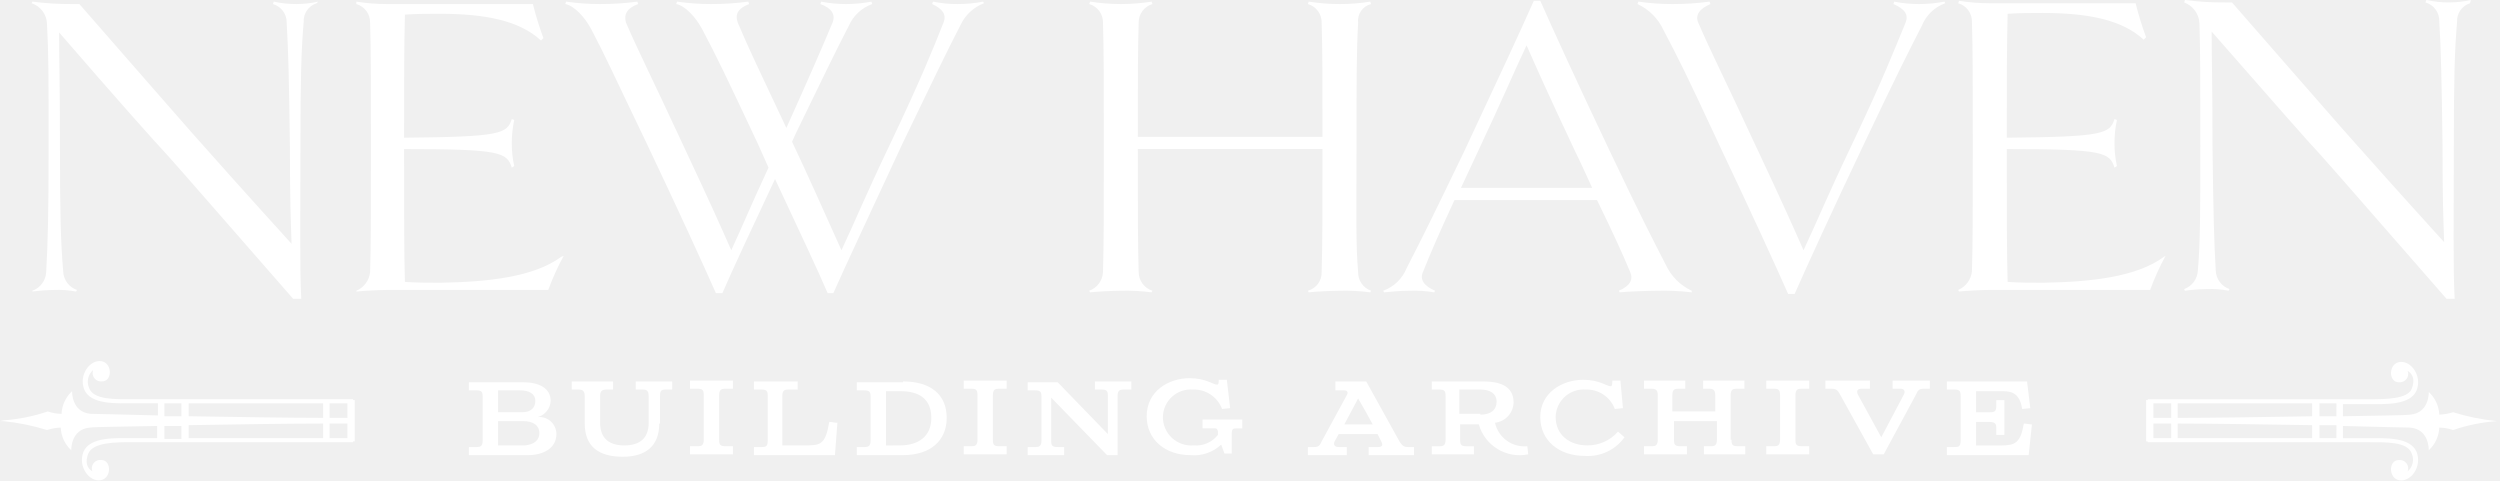
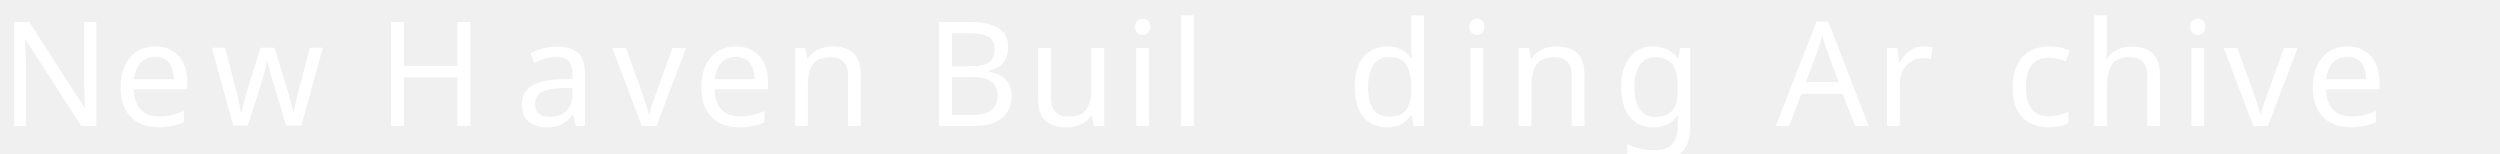
- <svg xmlns="http://www.w3.org/2000/svg" viewBox="2756 -370 300 57.643">
+ <svg xmlns="http://www.w3.org/2000/svg" viewBox="0 0 412.653 25.332">
  <defs>
-     <style>
-       .cls-1 {
-         fill: #fff;
-       }
-     </style>
+     <style>.cls-1{font-size:24px;fill:#fff;font-family:SonderSans-BlackRough, Sonder Sans;letter-spacing:0.05em;}.cls-2{letter-spacing:0.04em;}.cls-3{letter-spacing:0.05em;}.cls-4{letter-spacing:-0.15em;}.cls-5{letter-spacing:0.01em;}.cls-6{letter-spacing:0.04em;}</style>
  </defs>
-   <g id="Group_219" data-name="Group 219" transform="translate(2756 -370)">
-     <g id="Group_217" data-name="Group 217" transform="translate(3.79)">
-       <path id="Path_271" data-name="Path 271" class="cls-1" d="M38.108.394A2.222,2.222,0,0,0,36.553,2.63c-.292,3.4-.389,6.8-.389,14.966s-.1,14.869.1,18.27H35.29c-8.163-9.329-13.314-15.258-14.966-17.1-1.555-1.652-6.317-7-13.12-14.869,0,3.5.1,5.831.1,13.7,0,8.26.1,11.565.389,14.966A2.45,2.45,0,0,0,9.342,34.8l-.1.194A11.511,11.511,0,0,0,6.621,34.8,22.172,22.172,0,0,0,4,34.991v-.1a2.493,2.493,0,0,0,1.652-2.235c.194-3.5.292-6.8.292-15.063,0-8.163,0-11.273-.194-14.674A2.681,2.681,0,0,0,3.9.394L4,.2A34.761,34.761,0,0,0,8.759.492h.875c6.122,7,11.273,12.925,13.508,15.452s7,7.872,11.953,13.314C35,26.245,34.9,24.2,34.9,17.693c-.1-8.163-.194-11.565-.389-14.966A2.273,2.273,0,0,0,32.86.492l.1-.292a12.294,12.294,0,0,0,2.721.292A12.063,12.063,0,0,0,38.3.2Z" transform="translate(-3.9 -0.006)" />
-       <path id="Path_272" data-name="Path 272" class="cls-1" d="M68.879,30.715A29.663,29.663,0,0,0,67.032,34.8H47.693c-.875,0-2.915.1-3.693.194v-.1a2.722,2.722,0,0,0,1.652-2.235c.1-3.4.1-6.8.1-14.966s0-11.565-.1-14.966A2.273,2.273,0,0,0,44,.492V.2a22.743,22.743,0,0,0,3.693.292H65.186a38.775,38.775,0,0,0,1.263,4.082l-.292.292c-2.624-2.43-6.8-3.207-12.148-3.207-1.361,0-2.721,0-4.179.1-.1,4.082-.1,7.483-.1,14.772,11.662-.1,12.342-.486,12.925-2.235l.292.1a13.193,13.193,0,0,0-.292,2.818,12.294,12.294,0,0,0,.292,2.721l-.292.194c-.583-1.846-1.361-2.235-12.925-2.235v.1c0,8.066,0,12.439.1,15.841,1.458.1,2.818.1,4.276.1,5.734-.1,11.176-.68,14.48-3.11Z" transform="translate(-5.03 -0.006)" />
-       <path id="Path_273" data-name="Path 273" class="cls-1" d="M120.043.394a5.123,5.123,0,0,0-2.818,2.624c-1.749,3.4-3.11,6.22-6.9,14.091-3.693,7.969-6.9,14.772-8.358,18.076h-.68c-1.166-2.721-3.5-7.677-6.317-13.7-2.818,6.025-5.151,10.982-6.317,13.7h-.777c-1.458-3.3-4.568-10.107-8.358-18.076C75.728,9.238,74.659,6.808,72.91,3.5,72.132,2.046,70.869.686,69.8.492L69.9.2a27.829,27.829,0,0,0,4.082.292A32.389,32.389,0,0,0,78.449.2l.1.292C77.186.977,76.8,1.755,77.089,2.727c1.458,3.4,3.11,6.608,6.8,14.577,3.693,7.872,4.276,9.232,5.831,12.731,1.361-2.915,2.332-5.345,4.47-9.913L92.929,17.3c-3.79-8.066-4.956-10.5-6.706-13.8C85.446,2.046,84.183.686,83.114.492l.1-.292a27.829,27.829,0,0,0,4.082.292A32.389,32.389,0,0,0,91.763.2l.1.292C90.6.977,90.111,1.658,90.5,2.727c1.263,3.013,2.721,6.025,5.831,12.634,3.013-6.706,4.276-9.621,5.539-12.634.389-.972-.1-1.749-1.458-2.235l.1-.292a14.4,14.4,0,0,0,3.013.292A15.82,15.82,0,0,0,106.535.2l.1.292a4.839,4.839,0,0,0-2.818,2.624C102.161,6.322,100.9,8.946,97.5,15.943l-.486,1.069c1.846,3.887,3.693,8.066,5.928,13.022,1.652-3.5,2.721-6.22,5.831-12.731,3.79-7.969,5.053-11.176,6.414-14.577.389-.972-.1-1.652-1.361-2.235l.1-.292a13.763,13.763,0,0,0,3.013.292A15.82,15.82,0,0,0,119.946.2Z" transform="translate(-5.757 -0.006)" />
-       <path id="Path_274" data-name="Path 274" class="cls-1" d="M168.222,35.088a22.914,22.914,0,0,0-3.693-.194c-.875,0-2.915.1-3.693.194l-.1-.194a2.24,2.24,0,0,0,1.652-2.235c.1-3.4.1-6.706.1-14.772H140.331c0,8.066,0,11.37.1,14.772a2.358,2.358,0,0,0,1.652,2.235l-.1.194a23.522,23.522,0,0,0-3.693-.194c-.875,0-2.915.1-3.693.194l-.1-.194a2.493,2.493,0,0,0,1.652-2.235c.1-3.4.1-6.8.1-14.966s0-11.565-.1-14.966A2.273,2.273,0,0,0,134.5.492L134.6.2a23.643,23.643,0,0,0,3.693.292A23.644,23.644,0,0,0,141.983.2l.1.292a2.3,2.3,0,0,0-1.652,2.235c-.1,3.207-.1,6.414-.1,13.7h22.157c0-7.289,0-10.4-.1-13.7A2.273,2.273,0,0,0,160.739.492l.1-.292a22.743,22.743,0,0,0,3.693.292A21.891,21.891,0,0,0,168.222.2l.1.292a2.052,2.052,0,0,0-1.555,2.235c-.194,3.4-.194,6.8-.194,14.966s-.1,11.565.194,14.966a2.306,2.306,0,0,0,1.555,2.235Z" transform="translate(-7.581 -0.006)" />
-       <path id="Path_275" data-name="Path 275" class="cls-1" d="M207.826,35.085a28.717,28.717,0,0,0-4.179-.194c-.972,0-3.693.1-4.47.194l-.1-.194c1.361-.583,1.749-1.361,1.361-2.235-.972-2.332-2.041-4.665-3.984-8.649h-17.1c-1.846,3.984-2.818,6.22-3.79,8.649-.389.875.1,1.652,1.458,2.235l-.1.194a14.722,14.722,0,0,0-3.013-.194c-.972,0-2.041.1-3.013.194l-.1-.194a4.778,4.778,0,0,0,2.818-2.721c1.749-3.4,3.11-6.122,6.9-13.994,3.79-8.066,6.9-14.772,8.358-18.076h.777c1.458,3.3,4.568,10.107,8.358,18.076s4.956,10.2,6.706,13.605a6.383,6.383,0,0,0,3.11,3.11ZM195.873,22.549c-.583-1.263-1.263-2.818-2.041-4.373C190.139,10.3,189.556,8.944,188,5.445c-1.652,3.5-2.721,6.122-5.831,12.731q-1.166,2.478-2.041,4.373Z" transform="translate(-8.604 -0.003)" />
-       <path id="Path_276" data-name="Path 276" class="cls-1" d="M239.129.394a4.743,4.743,0,0,0-2.818,2.721c-1.749,3.4-3.11,6.122-6.9,14.091s-6.9,14.772-8.358,18.076h-.777c-1.458-3.3-4.568-10.107-8.358-18.076-3.693-7.969-4.859-10.3-6.608-13.605A6.351,6.351,0,0,0,202.2.492L202.3.2a27.829,27.829,0,0,0,4.082.292A32.389,32.389,0,0,0,210.849.2l.1.292c-1.361.583-1.846,1.361-1.458,2.235,1.458,3.4,3.11,6.608,6.8,14.577,3.693,7.872,4.276,9.232,5.831,12.731,1.652-3.5,2.721-6.22,5.831-12.731,3.79-7.969,4.956-11.079,6.414-14.577.389-.972-.1-1.652-1.458-2.235l.1-.292a14.4,14.4,0,0,0,3.013.292A15.821,15.821,0,0,0,239.032.2Z" transform="translate(-9.489 -0.006)" />
-       <path id="Path_277" data-name="Path 277" class="cls-1" d="M266.679,30.712a29.664,29.664,0,0,0-1.846,4.082H245.59c-.875,0-2.915.1-3.693.194l-.1-.194a2.722,2.722,0,0,0,1.652-2.235c.1-3.4.1-6.8.1-14.966s0-11.565-.1-14.966A2.273,2.273,0,0,0,241.8.392L241.9.1a22.743,22.743,0,0,0,3.693.292h17.493a38.776,38.776,0,0,0,1.263,4.082l-.292.292c-2.624-2.43-6.8-3.207-12.148-3.207-1.361,0-2.721,0-4.179.1-.1,4.179-.1,7.58-.1,14.869,11.662-.1,12.342-.486,12.925-2.235l.292.1a13.193,13.193,0,0,0-.292,2.818,12.3,12.3,0,0,0,.292,2.721l-.292.194c-.583-1.846-1.361-2.235-12.925-2.235v.1c0,8.066,0,12.439.1,15.841,1.458.1,2.818.1,4.276.1,5.734-.1,11.176-.68,14.48-3.11Z" transform="translate(-10.605 -0.003)" />
-       <path id="Path_278" data-name="Path 278" class="cls-1" d="M304.005.389a2.222,2.222,0,0,0-1.555,2.235c-.292,3.4-.389,6.8-.389,14.966s-.1,14.869.1,18.27h-.972c-8.163-9.329-13.314-15.258-14.966-17.1C284.569,17.007,279.9,11.662,273,3.79c0,3.5.1,5.831.1,13.7.1,8.163.194,11.565.389,14.966a2.45,2.45,0,0,0,1.652,2.235l-.1.194a11.511,11.511,0,0,0-2.624-.194,22.174,22.174,0,0,0-2.624.194l-.1-.194a2.493,2.493,0,0,0,1.652-2.235c.292-3.4.292-6.8.292-14.966s0-11.273-.1-14.674A2.818,2.818,0,0,0,269.7.292L269.8,0a34.761,34.761,0,0,0,4.762.292h.875c6.122,7,11.273,12.925,13.508,15.452s7,7.872,11.953,13.314c-.1-3.013-.194-5.053-.194-11.565-.1-8.163-.194-11.565-.389-14.966A2.273,2.273,0,0,0,298.66.292l.1-.292a12.293,12.293,0,0,0,2.721.292A12.063,12.063,0,0,0,304.1,0Z" transform="translate(-11.391)" />
+   <g id="Layer_2" data-name="Layer 2">
+     <g id="Layer_1-2" data-name="Layer 1">
+       <text class="cls-1" transform="translate(-0.00009 20.77204)">N<tspan class="cls-2" x="18.6" y="0">e</tspan>
+         <tspan class="cls-3" x="34.704" y="0">w H</tspan>
+         <tspan class="cls-4" x="85.032" y="0">a</tspan>
+         <tspan class="cls-3" x="101.063" y="0">ven Buil</tspan>
+         <tspan class="cls-2" x="222.311" y="0">d</tspan>
+         <tspan class="cls-3" x="240.67" y="0">i</tspan>
+         <tspan class="cls-5" x="248.639" y="0">n</tspan>
+         <tspan class="cls-3" x="266.278" y="0">g </tspan>
+         <tspan class="cls-6" x="293.134" y="0">Ar</tspan>
+         <tspan class="cls-3" x="330.91" y="0">chive</tspan>
+       </text>
    </g>
-     <g id="Group_218" data-name="Group 218" transform="translate(56.268 45.384)">
-       <path id="Path_279" data-name="Path 279" class="cls-1" d="M68.4,53.42c0,1.749-1.652,2.527-3.4,2.527H57.9v-.972h.972c.389,0,.68-.1.68-.777V48.949c0-.583-.1-.777-.777-.777H57.9V47.2h6.511c1.846,0,3.3.68,3.3,2.235a2.109,2.109,0,0,1-1.555,1.944A2.046,2.046,0,0,1,68.4,53.42Zm-7-2.624h2.915c1.069,0,1.555-.583,1.555-1.361,0-.875-.777-1.263-1.846-1.263H61.4V50.8Zm0,3.984h3.207c1.166-.1,1.749-.68,1.749-1.458,0-.972-.777-1.458-1.944-1.458H61.4V54.78Z" transform="translate(-57.9 -46.714)" />
-       <path id="Path_280" data-name="Path 280" class="cls-1" d="M81.1,52.153c0,2.721-1.652,3.984-4.373,3.984-2.818,0-4.568-1.166-4.568-3.984V48.946c0-.68-.194-.875-.777-.875H70.6V47.1h4.956v.972h-.777c-.68,0-.777.292-.777.875v3.11c0,1.944,1.166,2.721,2.915,2.721s2.915-.777,2.915-2.721v-3.11c0-.583-.1-.875-.68-.875h-.875V47.1h4.373v.972h-.777c-.68,0-.68.292-.68.875v3.207Z" transform="translate(-58.258 -46.711)" />
-       <path id="Path_281" data-name="Path 281" class="cls-1" d="M88.7,54.094c0,.583.1.777.777.777h.875v.972H85.2v-.972h.972c.389,0,.68-.1.68-.777V48.749c0-.68-.194-.777-.777-.777H85.2V47h5.151v.972h-.972c-.389,0-.68.1-.68.777Z" transform="translate(-58.669 -46.708)" />
-       <path id="Path_282" data-name="Path 282" class="cls-1" d="M102.818,55.944H93.1v-.972h.875c.486,0,.777,0,.777-.777V48.849c0-.583-.1-.777-.777-.777H93.1V47.1h5.248v.972H97.182c-.389,0-.68.1-.68.777v5.928h2.527c2.041,0,2.624,0,3.11-2.818.292,0,.68.1.972.1C103.013,53.32,102.915,54.583,102.818,55.944Z" transform="translate(-58.892 -46.711)" />
-       <path id="Path_283" data-name="Path 283" class="cls-1" d="M111.339,47.1c3.3,0,5.248,1.555,5.248,4.373,0,2.721-1.944,4.47-5.248,4.47H105.8v-.972h.972c.389,0,.68-.1.68-.777V48.946c0-.583-.1-.777-.777-.777H105.8V47.2h5.539Zm-.389,7.677c2.235,0,3.79-1.069,3.79-3.3,0-2.43-1.652-3.207-3.693-3.207H109.3v6.511Z" transform="translate(-59.25 -46.711)" />
-       <path id="Path_284" data-name="Path 284" class="cls-1" d="M122.5,54.094c0,.583.1.777.777.777h.875v.972H119v-.972h.972c.389,0,.68-.1.68-.777V48.749c0-.68-.194-.777-.777-.777H119V47h5.151v.972h-.972c-.389,0-.68.1-.68.777v5.345Z" transform="translate(-59.622 -46.708)" />
-       <path id="Path_285" data-name="Path 285" class="cls-1" d="M136.521,48.849c0-.583-.1-.777-.777-.777h-.777V47.1h4.373v.972h-.972c-.389,0-.68.1-.68.777v7.094h-1.263l-6.706-6.9v5.151c0,.583.1.777.777.777h.777v.972H126.9v-.972h.972c.389,0,.68-.1.68-.777V48.946c0-.583-.1-.777-.777-.777H126.9V47.2h3.6l6.025,6.22Z" transform="translate(-59.845 -46.711)" />
-       <path id="Path_286" data-name="Path 286" class="cls-1" d="M151.221,46.992l.389,3.3-.972.1a3.6,3.6,0,0,0-3.5-2.332,3.352,3.352,0,0,0-3.6,3.3,3.4,3.4,0,0,0,3.693,3.4,3.3,3.3,0,0,0,2.915-1.263v-.389c0-.1-.1-.389-.292-.389h-1.555V51.656h4.762v1.069h-.68c-.389,0-.583,0-.583.68v2.332h-.875l-.389-1.069a4.735,4.735,0,0,1-3.693,1.263c-3.013,0-5.248-1.846-5.248-4.665,0-3.013,2.624-4.568,5.151-4.568,1.944,0,2.818.777,3.3.777.194,0,.194-.292.194-.583h.972Z" transform="translate(-60.259 -46.7)" />
-       <path id="Path_287" data-name="Path 287" class="cls-1" d="M165,47.1h3.5l3.984,7.191c.194.292.389.68.972.68h.777v.972h-5.442v-.972h1.166c.389,0,.583-.194.389-.583l-.486-.972h-4.665l-.486.875c-.194.389,0,.68.486.68h.972v.972H161.5v-.972h.777c.486,0,.68-.194.875-.68l3.013-5.539c.194-.292.1-.583-.292-.583H164.8V47.1Zm2.527,2.041-1.652,3.11h3.4C168.691,51.182,168.108,50.113,167.525,49.141Z" transform="translate(-60.82 -46.711)" />
-       <path id="Path_288" data-name="Path 288" class="cls-1" d="M182.922,47.1c1.944,0,3.693.486,3.693,2.527a2.517,2.517,0,0,1-2.235,2.43,3.627,3.627,0,0,0,3.887,2.818l.1.972a5.089,5.089,0,0,1-5.928-3.6H180.2V54.1c0,.583.1.777.777.777h.875v.972H176.8v-.972h.972c.389,0,.68-.1.68-.777V48.849c0-.583-.1-.777-.777-.777H176.8V47.1Zm-.292,3.984c1.263,0,1.944-.583,1.944-1.555s-.777-1.458-1.944-1.458H180.1v2.915h2.527Z" transform="translate(-61.251 -46.711)" />
-       <path id="Path_289" data-name="Path 289" class="cls-1" d="M200.113,50.3l-.972.1a3.6,3.6,0,0,0-3.5-2.332,3.352,3.352,0,0,0-3.6,3.3c0,2.138,1.652,3.4,3.79,3.4a4.825,4.825,0,0,0,3.693-1.652l.777.68a5.4,5.4,0,0,1-4.762,2.235c-3.11,0-5.345-1.846-5.345-4.665,0-2.915,2.624-4.47,5.151-4.47,1.944,0,2.818.777,3.3.777.194,0,.194-.389.194-.68h.972Z" transform="translate(-61.629 -46.706)" />
-       <path id="Path_290" data-name="Path 290" class="cls-1" d="M213.5,54.094c0,.583.1.777.777.777h.875v.972h-4.956v-.972h.875c.389,0,.68-.1.68-.777V51.859H206.6v2.235c0,.583.1.777.777.777h.777v.972H203v-.972h.972c.389,0,.68-.1.68-.777V48.749c0-.68-.292-.777-.777-.777H203V47h4.956v.972h-.875c-.389,0-.68.1-.68.777v1.944h5.151V48.749c0-.68-.292-.777-.777-.777h-.68V47h4.956v.972h-.972c-.389,0-.68.1-.68.777v5.345Z" transform="translate(-61.989 -46.708)" />
-       <path id="Path_291" data-name="Path 291" class="cls-1" d="M221.6,54.094c0,.583.1.777.777.777h.875v.972H218.1v-.972h.972c.389,0,.68-.1.68-.777V48.749c0-.68-.194-.777-.777-.777H218.1V47h5.151v.972h-.972c-.389,0-.68.1-.68.777Z" transform="translate(-62.415 -46.708)" />
-       <path id="Path_292" data-name="Path 292" class="cls-1" d="M232.106,53.8l2.721-5.151c.194-.389,0-.68-.389-.68h-.972V47h4.47v.972h-.777c-.486,0-.68.194-.875.68L232.4,55.844h-1.263l-3.984-7.191c-.194-.292-.292-.68-.972-.68H225.4V47h5.345v.972h-.972c-.486,0-.68.194-.486.68Z" transform="translate(-62.621 -46.708)" />
-       <path id="Path_293" data-name="Path 293" class="cls-1" d="M250.215,55.944H240.4v-.972h.875c.486,0,.777,0,.777-.777V48.849c0-.583-.1-.777-.777-.777H240.4V47.1h9.621l.389,3.207-.972.1c-.292-1.749-1.069-2.138-2.332-2.138H243.9v2.527h1.652c.583,0,.777-.1.777-.777v-.68h.972v4.179h-.972v-.875c0-.389-.1-.68-.777-.68H243.9v2.818h3.013c1.652,0,2.332-.292,2.721-2.624.292,0,.68.1.972.1Z" transform="translate(-63.043 -46.711)" />
-     </g>
-     <path id="Path_294" data-name="Path 294" class="cls-1" d="M291.725,49.17H265.194v.1H265v4.956h.194v.1h26.531c1.944,0,4.665-.1,5.151,1.361a1.836,1.836,0,0,1-.486,2.138,1.011,1.011,0,0,0-1.069-1.361c-1.263,0-1.263,2.235.1,2.43s2.721-1.652,2.041-3.4c-.777-1.846-3.887-1.652-5.928-1.652h-2.915V52.377c4.179.1,7.386.194,8.066.194,2.332.194,2.235,2.721,2.235,2.721a3.933,3.933,0,0,0,1.263-2.721,5.3,5.3,0,0,1,1.652.292,21,21,0,0,1,5.248-1.069h0a26.5,26.5,0,0,1-5.248-1.069,6.162,6.162,0,0,1-1.652.292,3.933,3.933,0,0,0-1.263-2.721s.1,2.527-2.235,2.721c-.68.1-3.984.1-8.066.194V49.753h2.915c2.041,0,5.151.194,5.928-1.652.68-1.749-.68-3.6-2.041-3.4s-1.361,2.43-.1,2.43a1.011,1.011,0,0,0,1.069-1.361c.68.389.875,1.166.486,2.138C296.39,49.17,293.669,49.17,291.725,49.17Zm-23.712,4.665h-2.138V52.085h2.138Zm0-2.43h-2.138V49.656h2.138Zm16.91,2.43H268.79V52.085c3.887,0,10.3.1,16.132.194Zm0-2.624c-5.734.1-12.245.194-16.132.194V49.656h16.132Zm2.915,2.624H285.8V52.28h2.041Zm0-2.624H285.8V49.656h2.041Z" transform="translate(-7.468 -1.259)" />
-     <path id="Path_295" data-name="Path 295" class="cls-1" d="M15.841,54.318H42.371v-.1h.194V49.264h-.194v-.1H15.841c-1.944,0-4.665.1-5.151-1.361a1.836,1.836,0,0,1,.486-2.138,1.011,1.011,0,0,0,1.069,1.361c1.263,0,1.263-2.235-.1-2.43S9.427,46.252,10.107,48c.777,1.846,3.887,1.652,5.928,1.652H18.95v1.458c-4.179-.1-7.386-.194-8.066-.194C8.552,50.722,8.649,48.2,8.649,48.2a3.933,3.933,0,0,0-1.263,2.721,5.3,5.3,0,0,1-1.652-.292A21,21,0,0,1,.486,51.694l-.486.1H.389A26.5,26.5,0,0,1,5.637,52.86a6.162,6.162,0,0,1,1.652-.292A3.933,3.933,0,0,0,8.552,55.29s-.1-2.527,2.235-2.721c.68-.1,3.984-.1,8.066-.194v1.458H15.938c-2.041,0-5.151-.194-5.928,1.652-.68,1.749.68,3.6,2.041,3.4s1.361-2.43.1-2.43a1.011,1.011,0,0,0-1.069,1.361c-.68-.389-.875-1.166-.486-2.138C11.176,54.318,13.9,54.318,15.841,54.318Zm23.712-4.665h2.138V51.4H39.553Zm0,2.43h2.138v1.749H39.553Zm-16.91-2.43H38.776V51.4c-3.887,0-10.3-.1-16.132-.194V49.653Zm0,2.624c5.734-.1,12.245-.194,16.132-.194v1.749H22.643V52.277Zm-2.915-2.624h2.041v1.555H19.728Zm0,2.721h2.041v1.555H19.728Z" transform="translate(0 -1.257)" />
  </g>
</svg>
